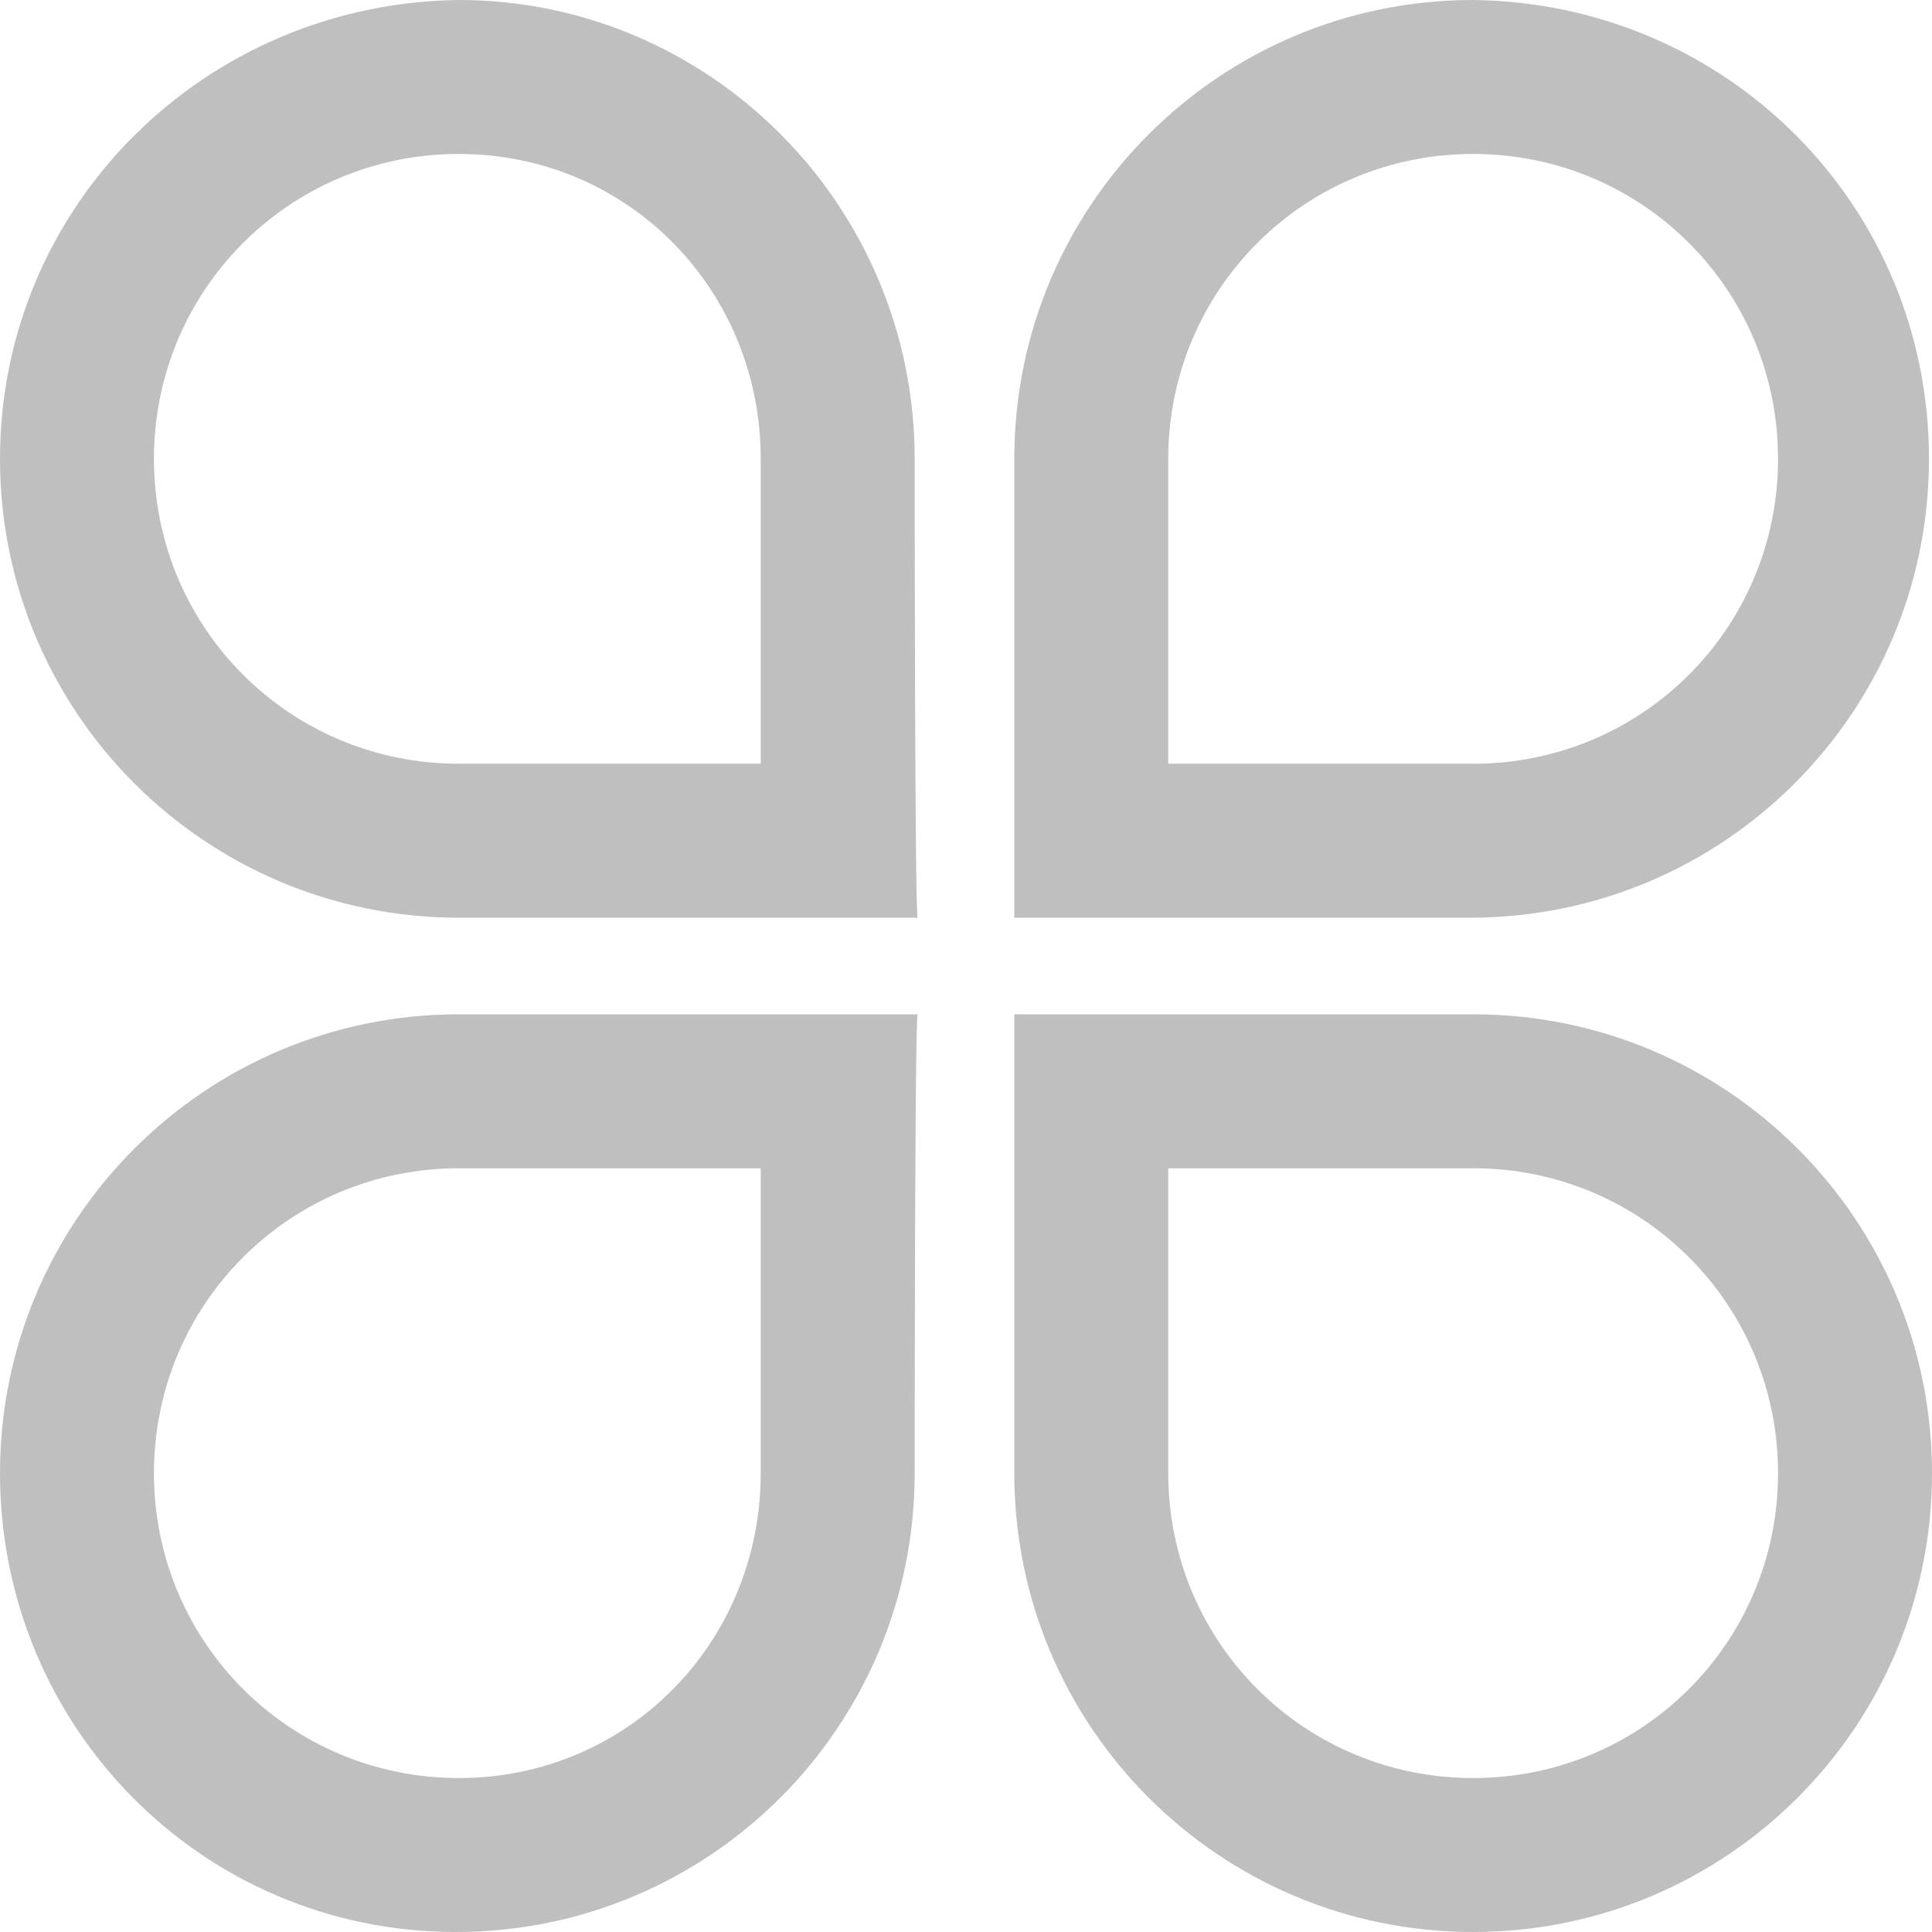
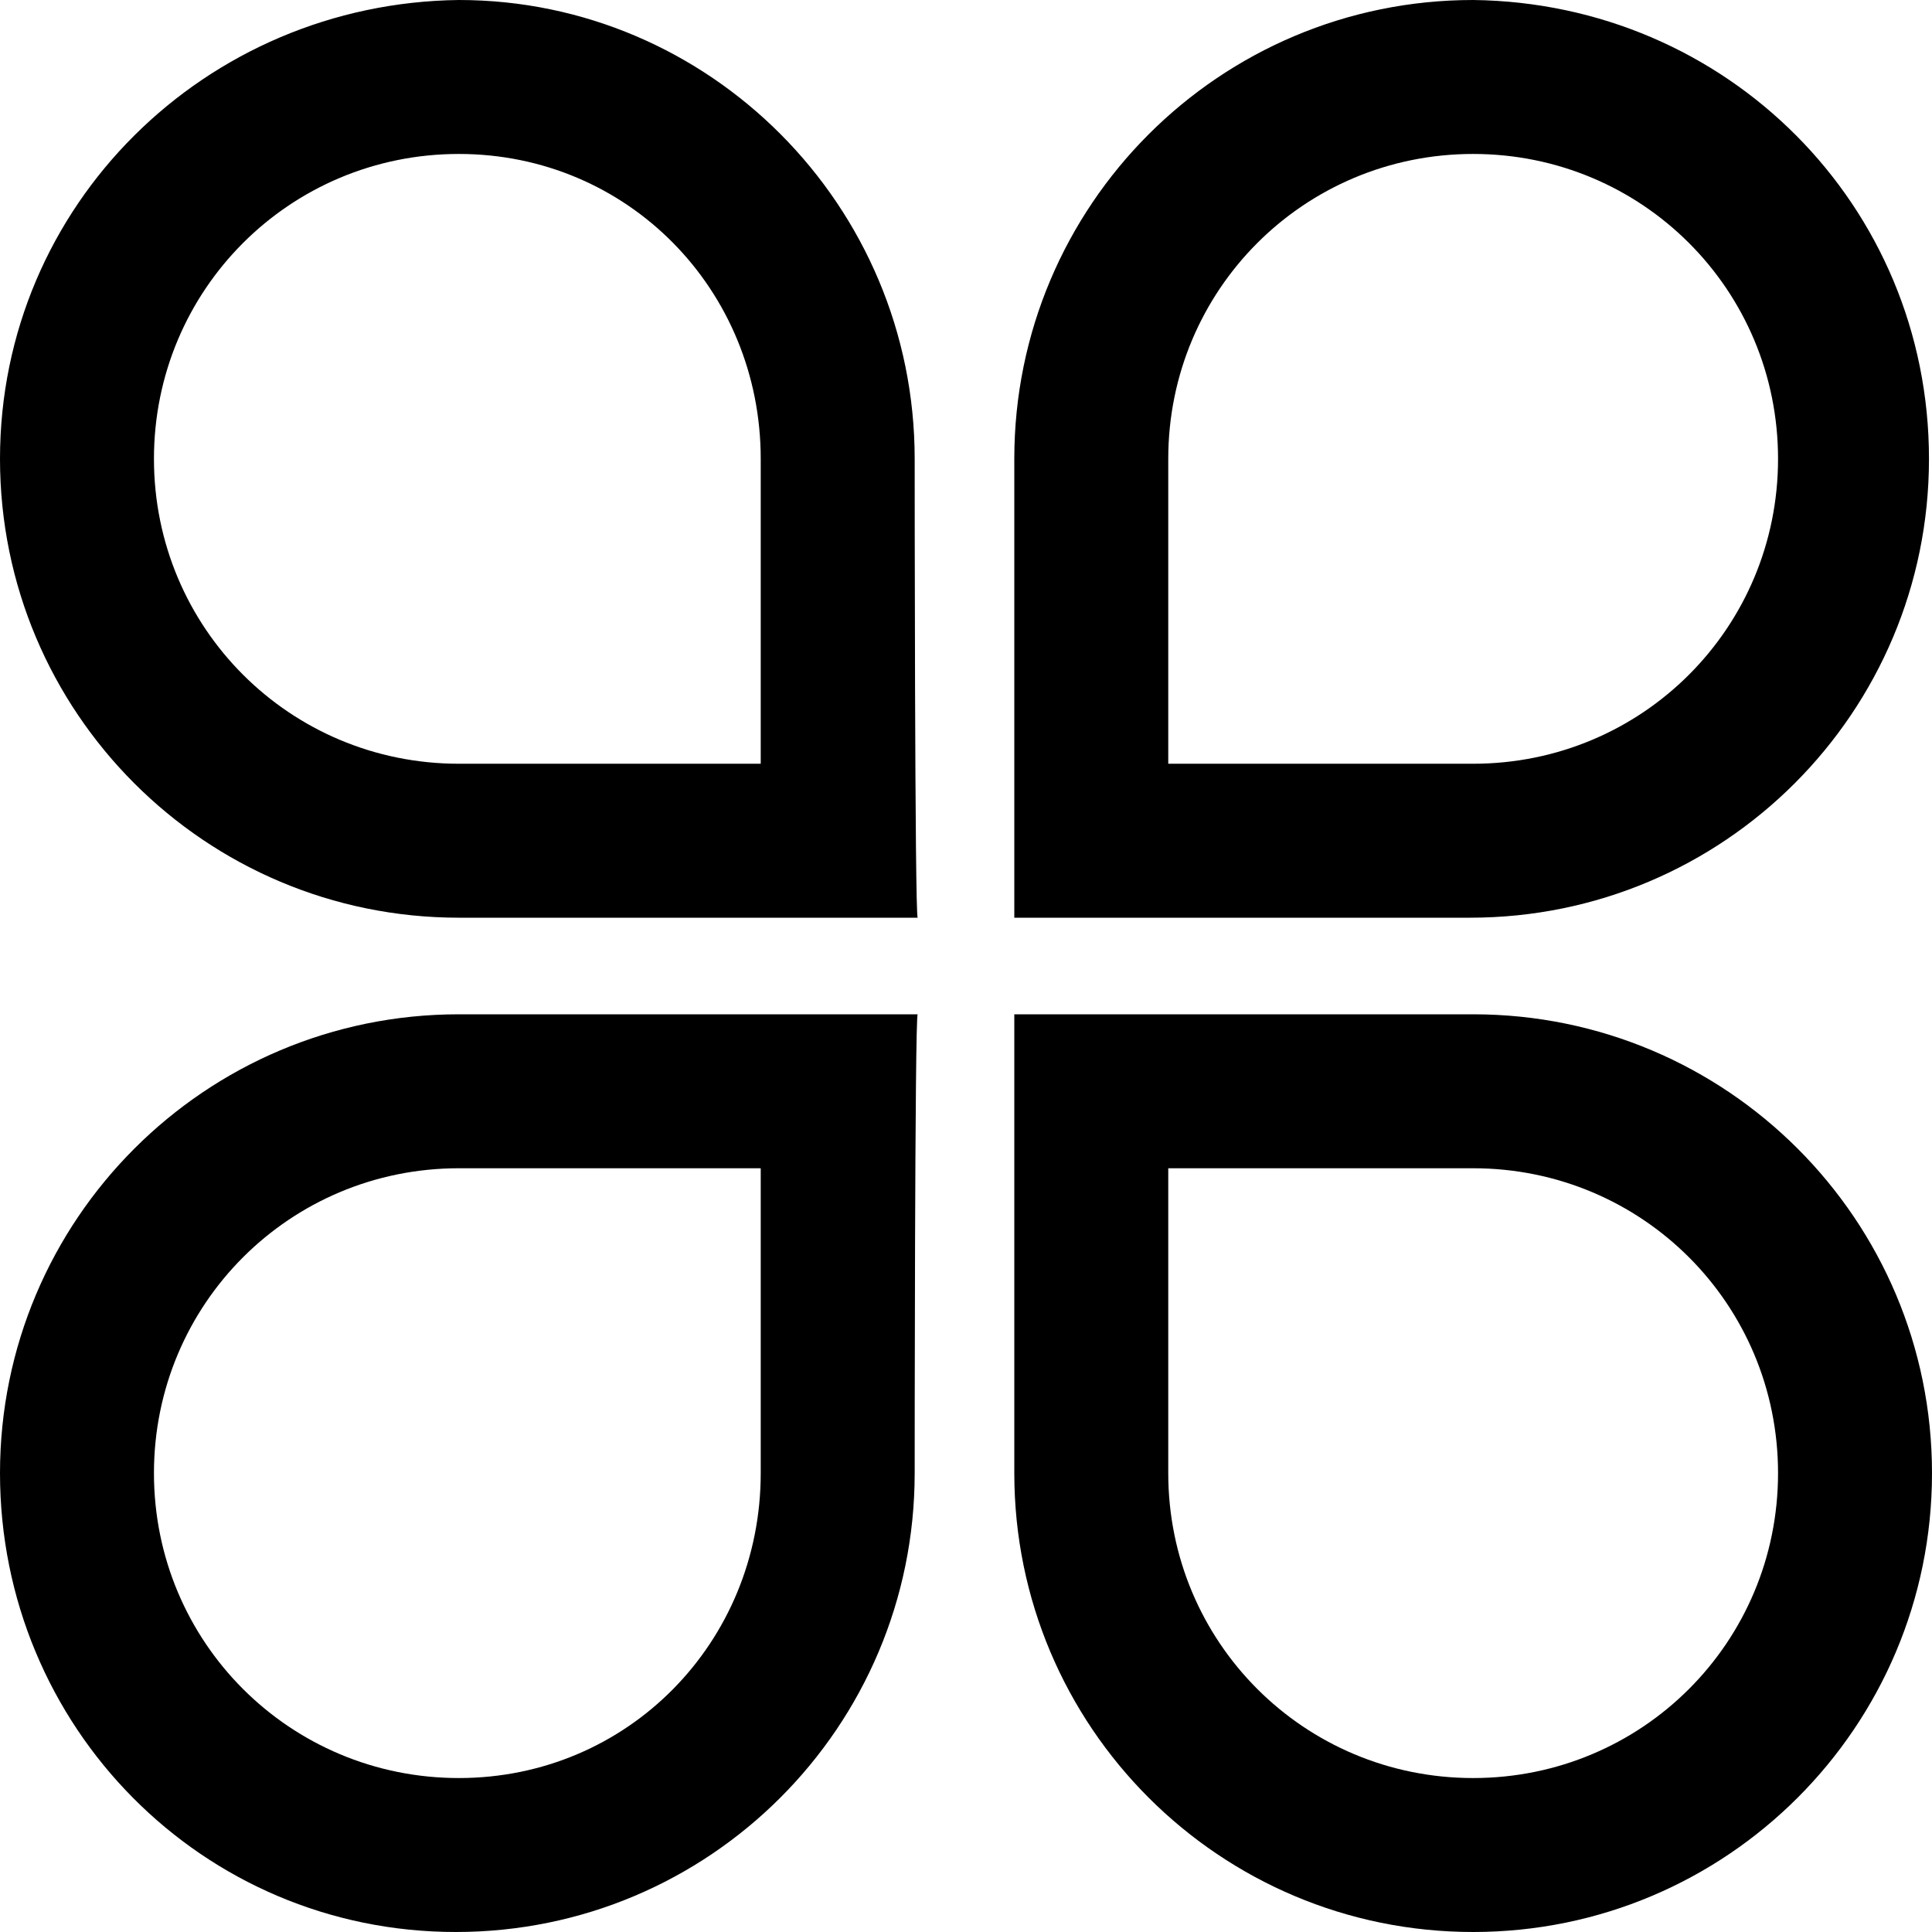
- <svg xmlns="http://www.w3.org/2000/svg" t="1545136555590" class="icon" style="" viewBox="0 0 1024 1024" version="1.1" p-id="3572" width="200" height="200">
+ <svg xmlns="http://www.w3.org/2000/svg" class="icon" viewBox="0 0 1024 1024" width="200" height="200">
  <defs>
-     <style type="text/css" />
+     <style />
  </defs>
-   <path d="M403.2 780.8V619.2h-160c-89.6 0-161.6 72-161.6 161.6s72 161.6 161.6 161.6 160-72 160-161.6z m81.6 0c0 134.4-108.8 243.2-243.2 243.2S0 915.2 0 780.8s108.8-243.2 243.2-243.2h243.2c-1.6 0-1.6 243.2-1.6 243.2z m134.4 0V619.2h161.6c89.6 0 161.6 72 161.6 161.6s-72 161.6-161.6 161.6-161.6-72-161.6-161.6z m-81.6 0c0 134.4 108.8 243.2 243.2 243.2S1024 915.2 1024 780.8s-108.8-243.2-243.2-243.2H537.6v243.2z m-134.4-537.6v161.6h-160c-89.6 0-161.6-72-161.6-161.6S153.6 81.6 243.2 81.6s160 72 160 161.6z m81.6 0C484.8 108.8 376 0 243.2 0 108.8 1.6 0 108.8 0 243.2s108.8 243.2 243.2 243.2h243.2c-1.6 0-1.6-243.2-1.6-243.2z m134.4 0v161.6h161.6c89.6 0 161.6-72 161.6-161.6S870.4 81.6 780.8 81.6 619.2 153.6 619.2 243.2z m-81.6 0C537.6 108.8 646.4 0 780.8 0c134.4 1.6 241.6 108.8 241.6 243.2s-108.8 243.2-243.2 243.2H537.6v-81.6-161.6z" fill="#bfbfbf" p-id="3573" />
+   <path d="M403.2 780.8V619.2h-160c-89.6 0-161.6 72-161.6 161.6s72 161.6 161.6 161.6 160-72 160-161.6zm81.6 0c0 134.4-108.8 243.2-243.2 243.2S0 915.2 0 780.8s108.8-243.2 243.2-243.2h243.2c-1.6 0-1.6 243.2-1.6 243.2zm134.4 0V619.2h161.6c89.6 0 161.6 72 161.6 161.6s-72 161.6-161.6 161.6-161.6-72-161.6-161.6zm-81.6 0c0 134.4 108.8 243.2 243.2 243.2S1024 915.2 1024 780.8 915.2 537.6 780.8 537.6H537.6v243.2zM403.2 243.2v161.6h-160c-89.6 0-161.6-72-161.6-161.6s72-161.6 161.6-161.6 160 72 160 161.6zm81.6 0C484.8 108.8 376 0 243.2 0 108.8 1.6 0 108.8 0 243.2s108.8 243.2 243.2 243.2h243.2c-1.6 0-1.6-243.2-1.6-243.2zm134.4 0v161.6h161.6c89.6 0 161.6-72 161.6-161.6s-72-161.6-161.6-161.6-161.6 72-161.6 161.6zm-81.6 0C537.6 108.8 646.4 0 780.8 0c134.4 1.6 241.6 108.8 241.6 243.2S913.6 486.4 779.2 486.4H537.6V243.2z" />
</svg>
